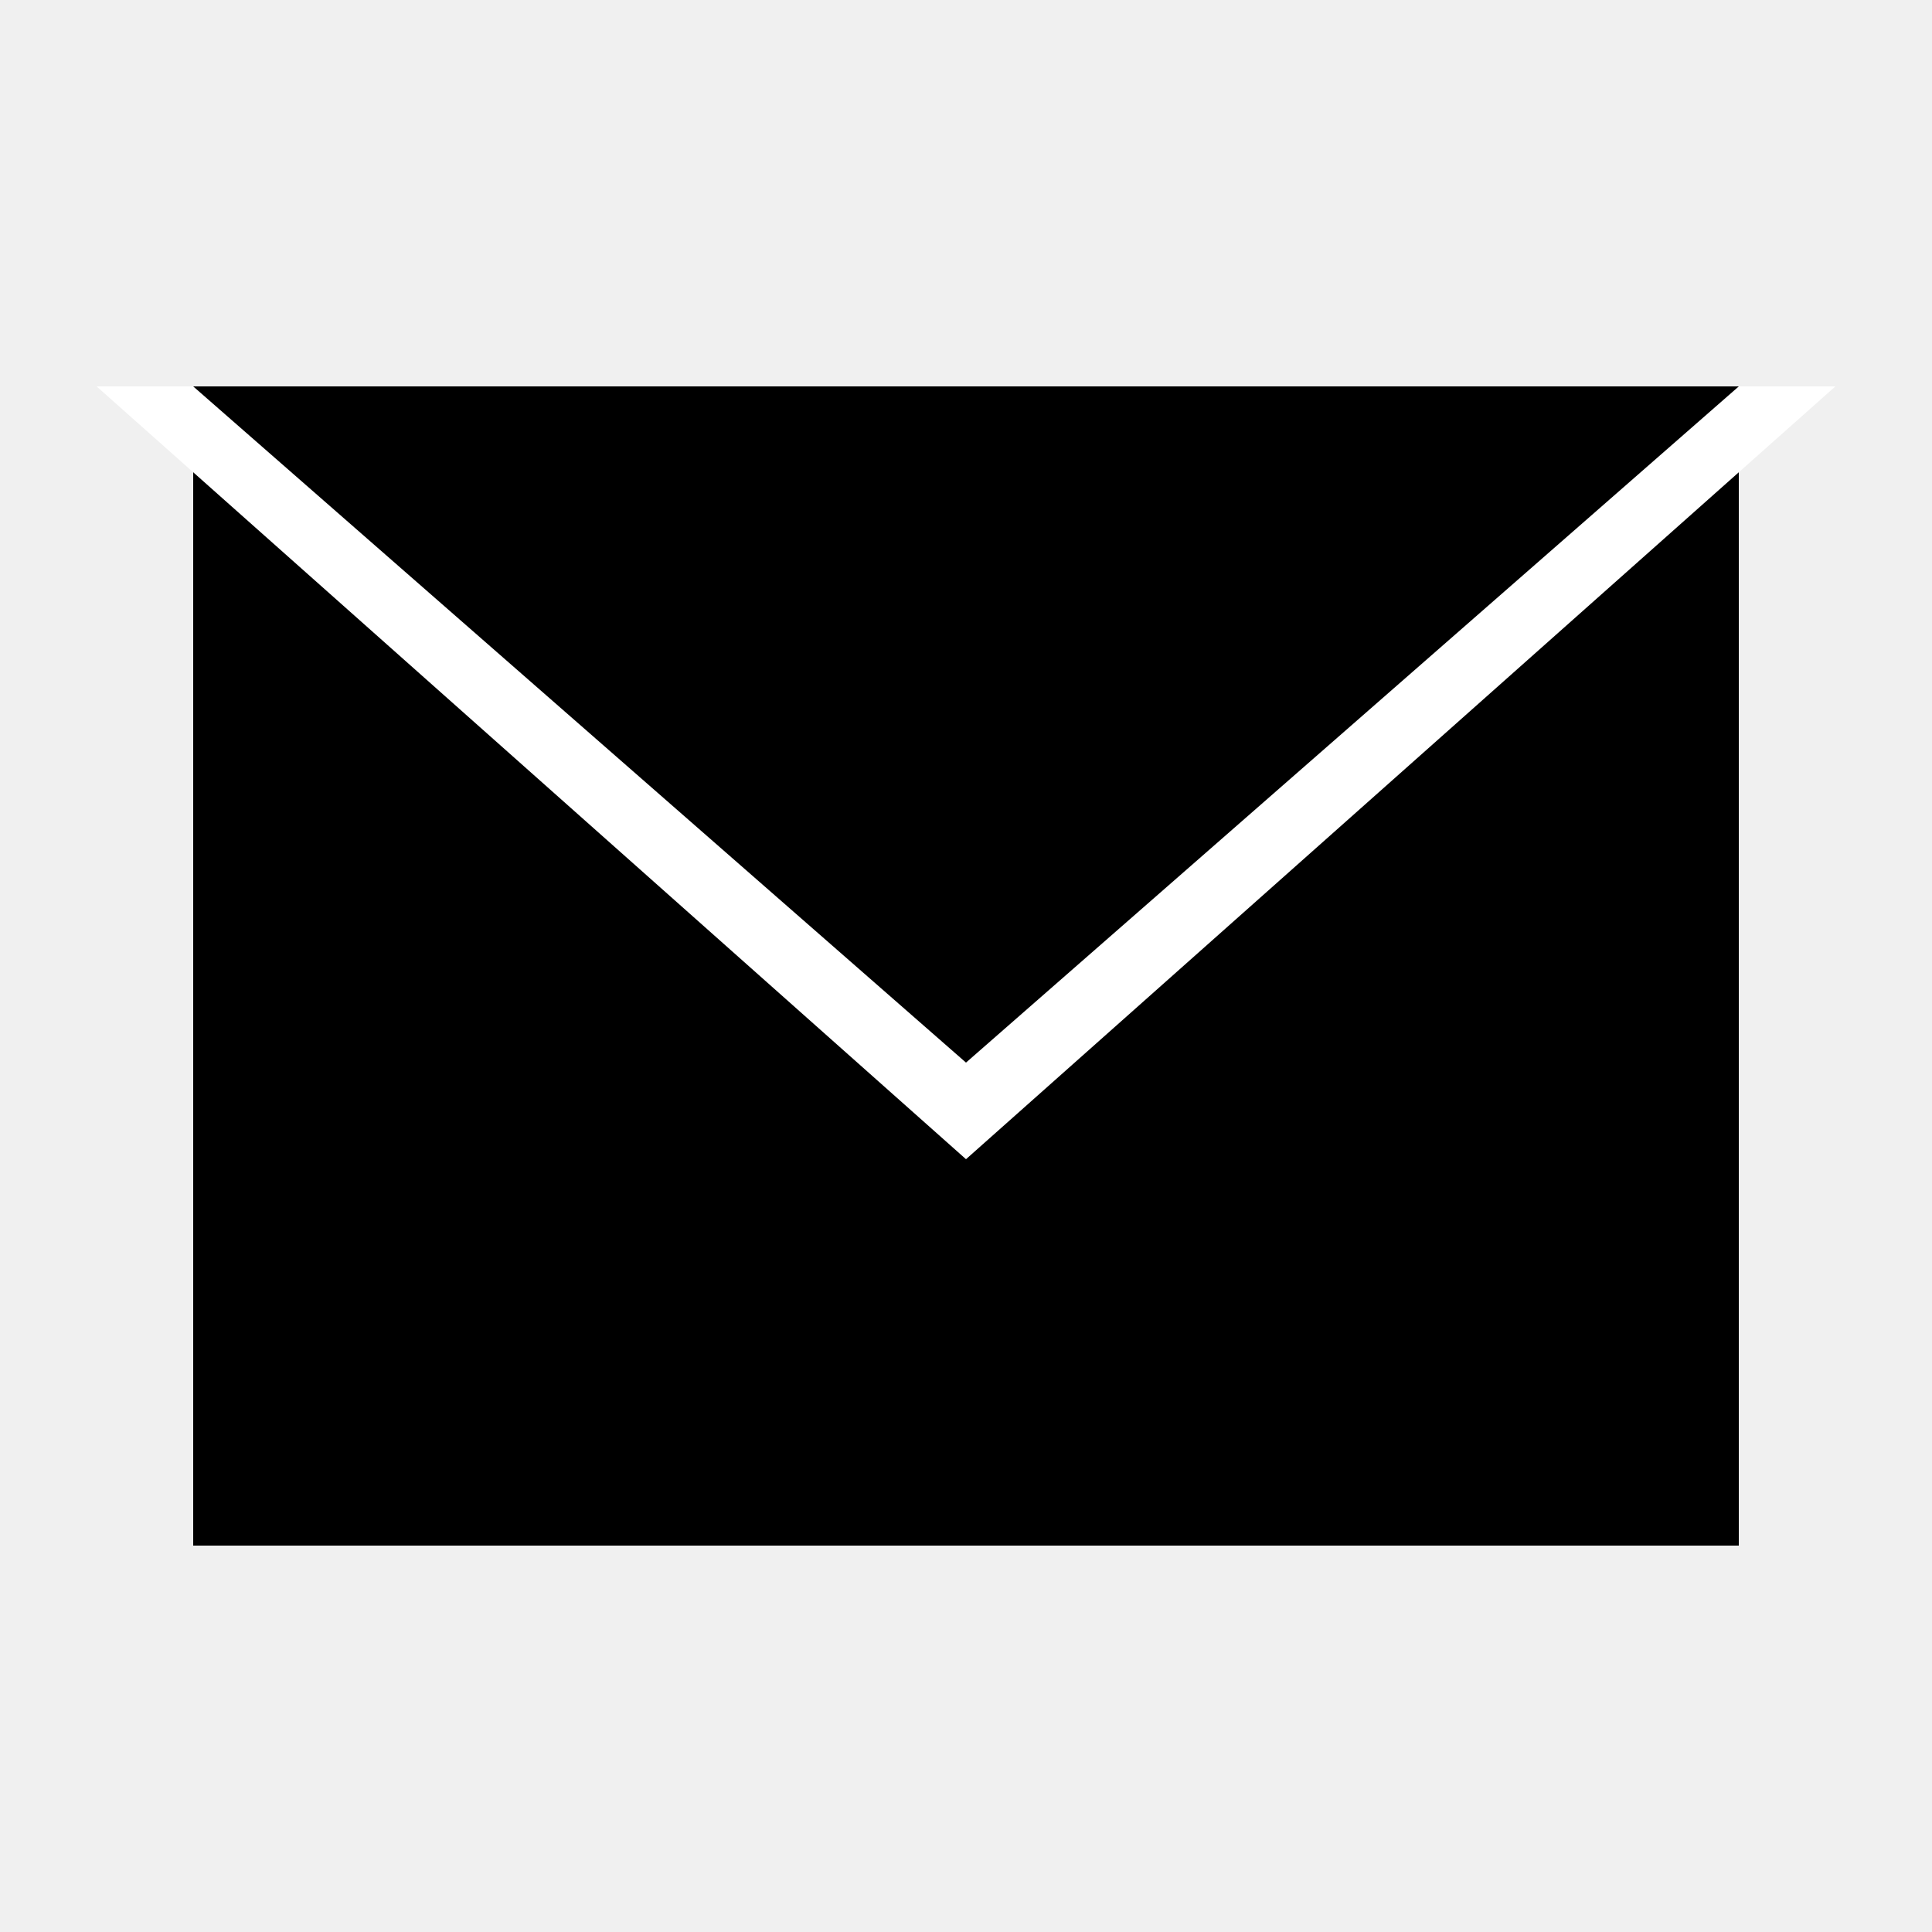
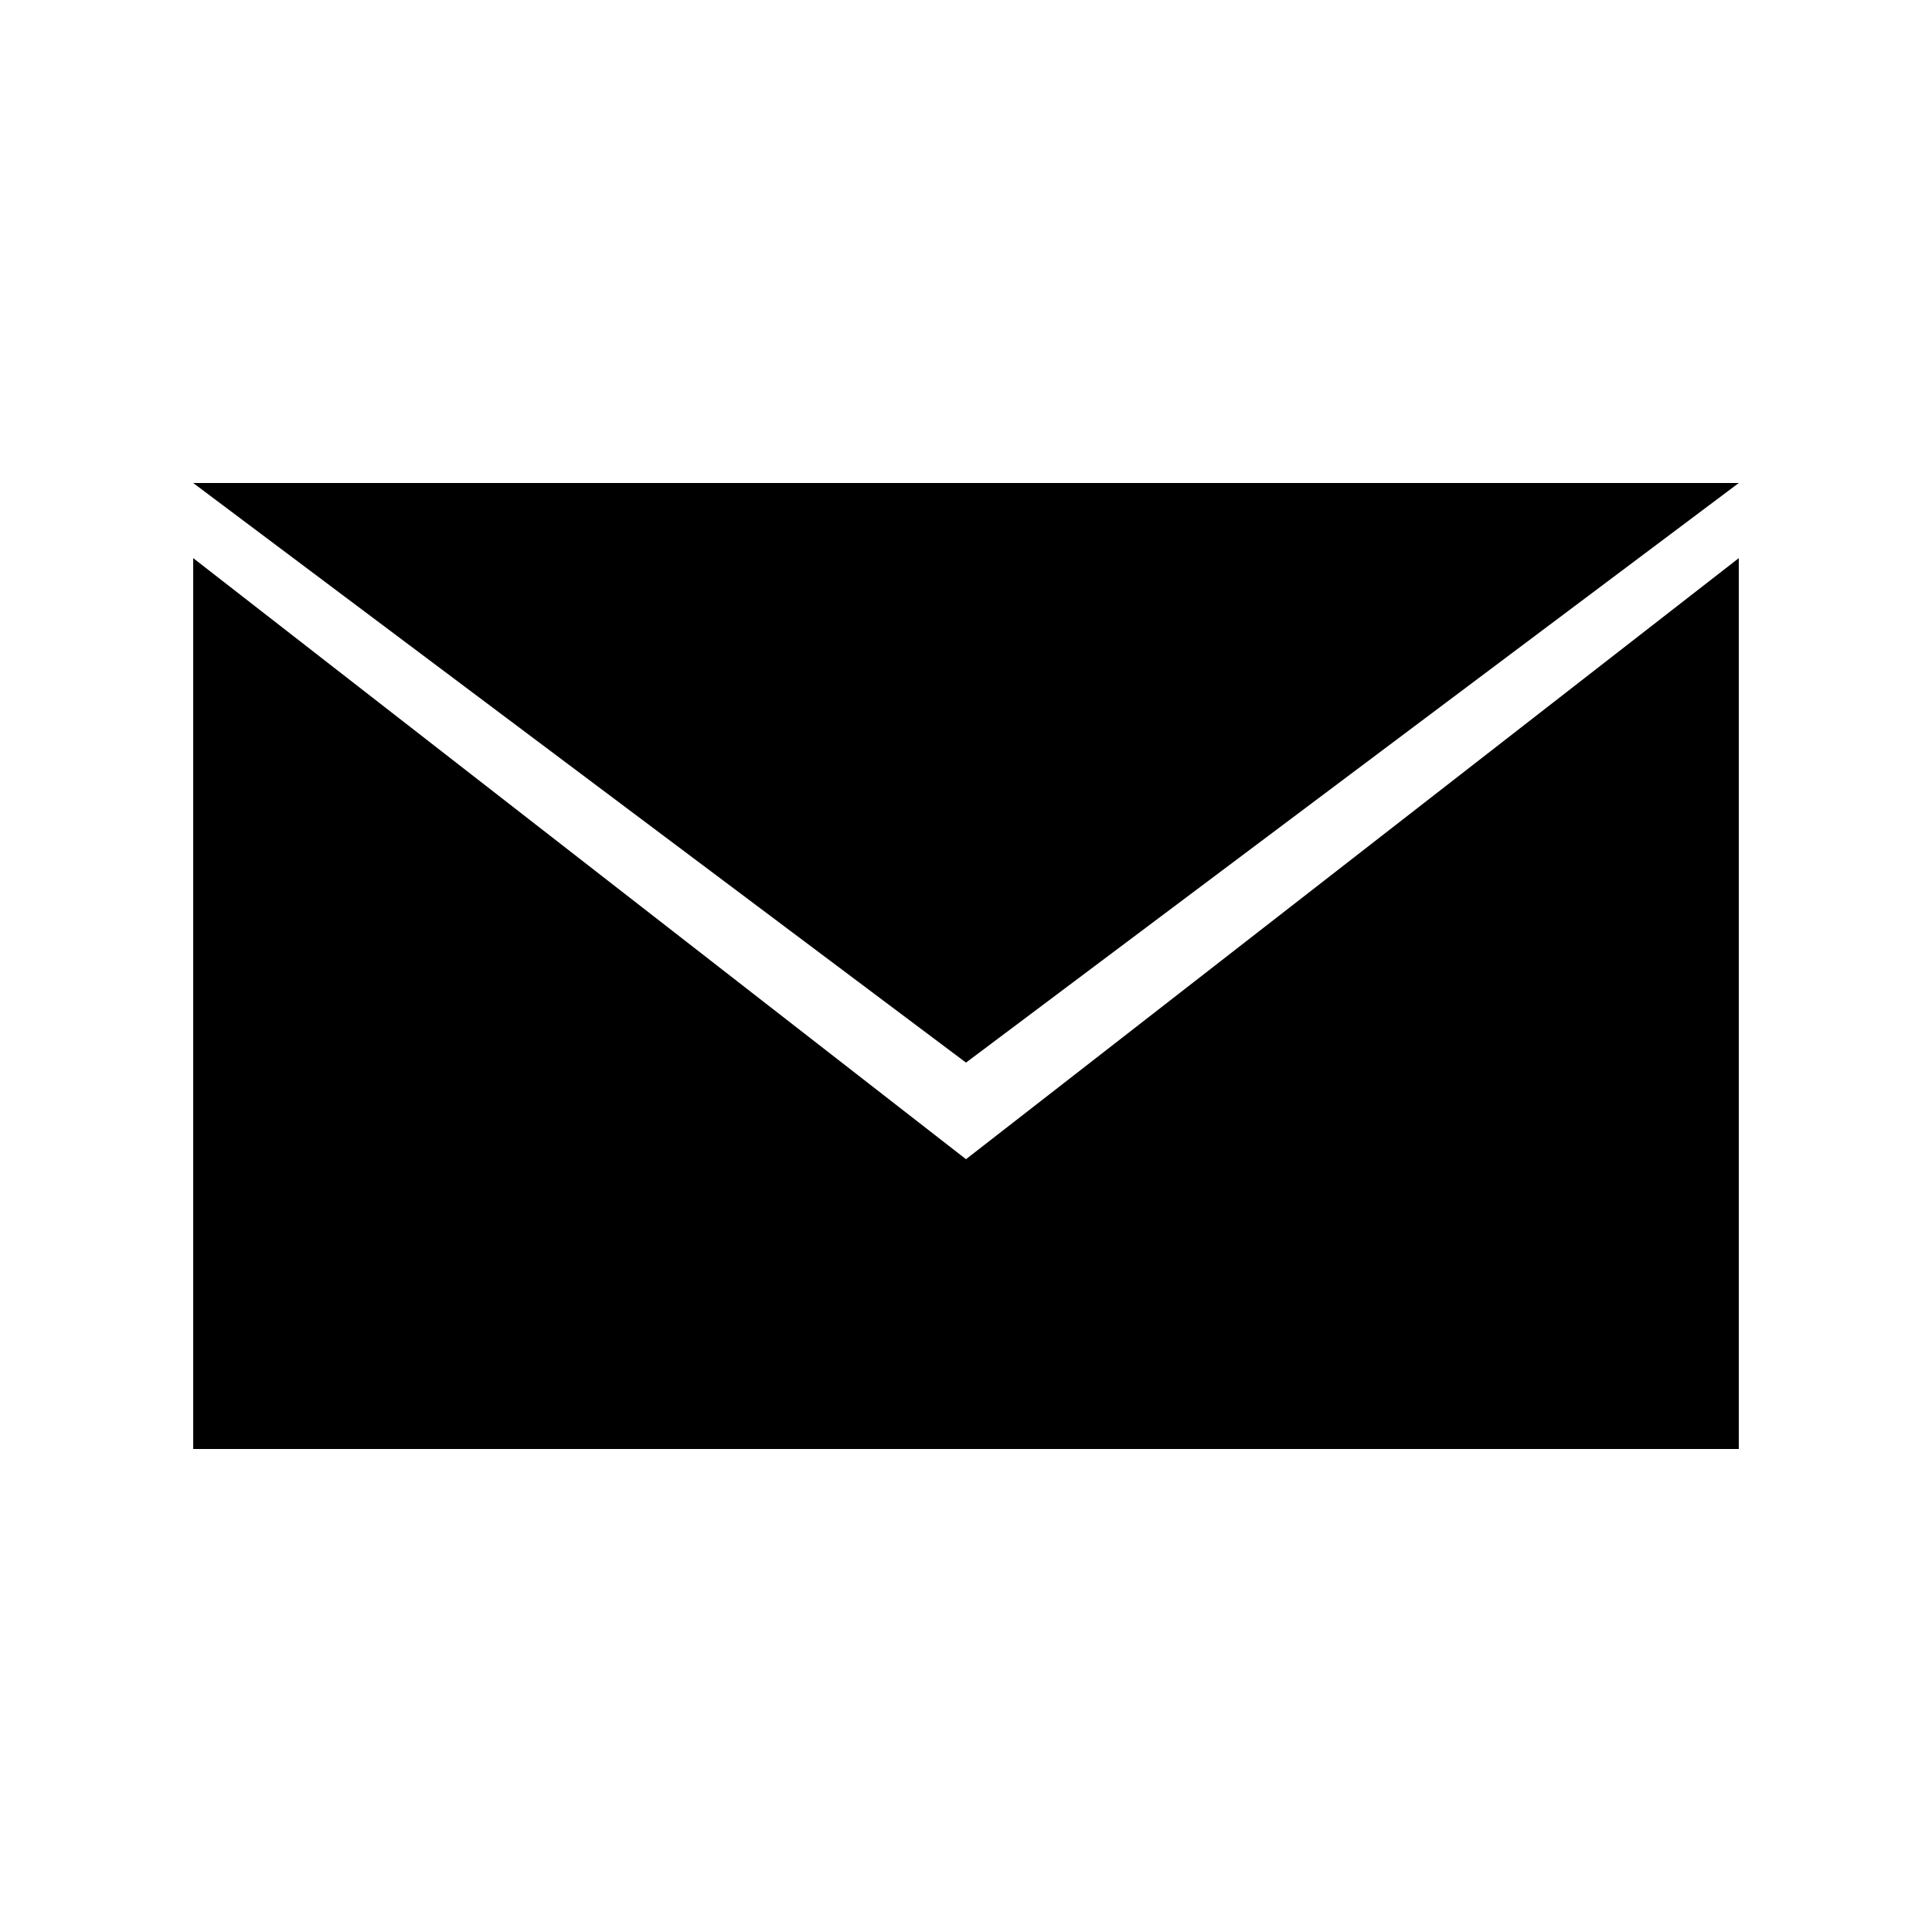
<svg xmlns="http://www.w3.org/2000/svg" width="50" height="50" viewBox="0 0 100 100" fill="#fff">
-   <path d="M10,20 L90,20 L90,80 L10,80z" fill="#000" />
-   <path d="M5,20 L50,60 L95,20z" fill="#fff" />
-   <path d="M10,20 L50,55 L90,20z" fill="#000" />
+   <path d="M0,0 L100,0 L100,100 L0,100z" fill="#fff" />
+   <path d="M10,25 L90,25 L90,75 L10,75z" fill="#000" />
+   <path d="M5,25 L50,60 L95,25z" fill="#fff" />
+   <path d="M10,25 L50,55 L90,25z" fill="#000" />
</svg>
